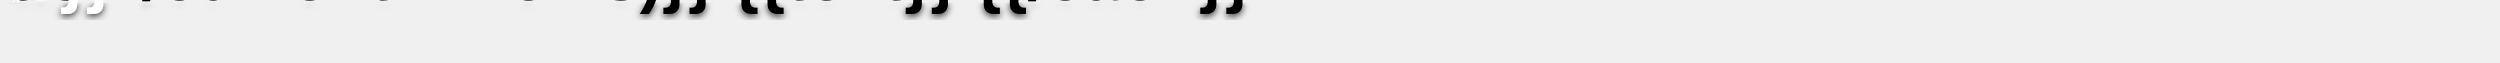
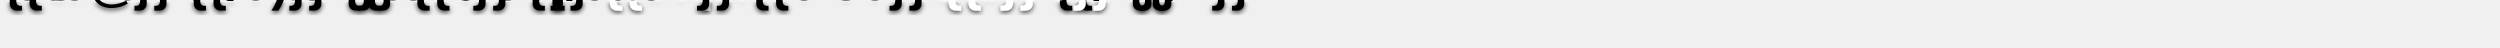
<svg xmlns="http://www.w3.org/2000/svg" width="{{width}}" height="{{height}}">
  <defs>
    <linearGradient id="claudeGradient" x1="0%" y1="0%" x2="0%" y2="100%">
      <stop offset="0%" style="stop-color:#0a0a0a" />
      <stop offset="50%" style="stop-color:#1a1a1a" />
      <stop offset="100%" style="stop-color:#252525" />
    </linearGradient>
    <linearGradient id="breathingBackground" x1="0%" y1="0%" x2="100%" y2="0%">
      <stop offset="0%" stop-color="#2d2d2d" />
      <stop offset="50%" stop-color="#404040" />
      <stop offset="100%" stop-color="#2d2d2d" />
    </linearGradient>
    <linearGradient id="progressFill" x1="0%" y1="0%" x2="100%" y2="0%">
      <stop offset="0%" stop-color="#d97706" />
      <stop offset="50%" stop-color="#f59e0b" />
      <stop offset="100%" stop-color="#d97706" />
    </linearGradient>
    <filter id="dropShadow" x="-50%" y="-50%" width="200%" height="200%">
      <feGaussianBlur in="SourceAlpha" stdDeviation="8" />
      <feOffset dx="0" dy="4" result="offsetblur" />
      <feFlood flood-color="#000000" flood-opacity="0.5" />
      <feComposite in2="offsetblur" operator="in" />
      <feMerge>
        <feMergeNode />
        <feMergeNode in="SourceGraphic" />
      </feMerge>
    </filter>
    <filter id="textShadow">
      <feGaussianBlur in="SourceAlpha" stdDeviation="3" />
      <feOffset dx="0" dy="2" result="offsetblur" />
      <feFlood flood-color="#000000" flood-opacity="0.8" />
      <feComposite in2="offsetblur" operator="in" />
      <feMerge>
        <feMergeNode />
        <feMergeNode in="SourceGraphic" />
      </feMerge>
    </filter>
  </defs>
  <rect width="{{width}}" height="{{height}}" fill="url(#claudeGradient)" />
  <rect width="{{width}}" height="{{height}}" fill="none" stroke="url(#claudeGradient)" stroke-width="100" opacity="0.3" />

  
  {{#each podcastNameLines}}
  <text x="{{../centerX}}" y="{{../podcastNameY}}" dy="{{@index}}em" text-anchor="middle" fill="#ffffff" font-size="{{../podcastNameSize}}" font-weight="500" font-family="Roboto, 'Noto Sans', -apple-system, BlinkMacSystemFont, 'Segoe UI', Arial, sans-serif" letter-spacing="1.5" filter="url(#textShadow)">{{this}}</text>
  {{/each}}

  
  <rect x="{{artworkX}}" y="{{artworkY}}" width="{{artworkSize}}" height="{{artworkSize}}" rx="20" fill="#1a1a1a" filter="url(#dropShadow)" />
  <rect x="{{artworkX}}" y="{{artworkY}}" width="{{artworkSize}}" height="{{artworkSize}}" rx="20" fill="none" stroke="rgba(255,255,255,0.1)" stroke-width="2" />

  
  {{#each episodeTitleLines}}
  <text x="{{../centerX}}" y="{{../episodeTitleY}}" dy="{{@index}}em" text-anchor="middle" fill="#ffffff" font-size="{{../episodeTitleSize}}" font-weight="400" font-family="Roboto, 'Noto Sans', -apple-system, BlinkMacSystemFont, 'Segoe UI', Arial, sans-serif" filter="url(#textShadow)">{{this}}</text>
  {{/each}}

  
  
  <rect x="{{progressElements.progressBar.x}}" y="{{progressElements.progressBar.y}}" width="{{progressElements.progressBar.width}}" height="{{progressElements.progressBar.height}}" fill="url(#breathingBackground)" rx="{{progressElements.progressBar.height}}" ry="{{progressElements.progressBar.height}}" />
  <rect x="{{progressElements.progressBar.x}}" y="{{progressElements.progressBar.y}}" width="{{progressElements.progressBar.fillWidth}}" height="{{progressElements.progressBar.height}}" fill="url(#progressFill)" rx="{{progressElements.progressBar.height}}" ry="{{progressElements.progressBar.height}}" />

  
  {{#if captionsEnabled}}
-   {{#if captionWords.length}}
+   {{#if (eq captionDisplayMode "one-line")}}
+   
+   {{#if captionLines.0}}
+   <text x="{{centerX}}" y="{{captionY}}" text-anchor="middle" font-size="56" font-weight="800" font-family="Arial, Helvetica, sans-serif" filter="url(#textShadow)">
+     {{#if captionWords.0}}
+     {{#each captionWords.0}}
+     <tspan fill="{{#if isHighlighted}}#f59e0b{{else}}#ffffff{{/if}}">{{text}} </tspan>
+     {{/each}}
+     {{else}}
+     <tspan fill="#ffffff">{{captionLines.0}}</tspan>
+     {{/if}}
+   </text>
+   {{/if}}
+   {{else}}
  
  {{#each captionLines}}
  <text x="{{../centerX}}" y="{{../captionY}}" dy="{{@index}}em" text-anchor="middle" font-size="56" font-weight="800" font-family="Arial, Helvetica, sans-serif" filter="url(#textShadow)">
-     {{#each (wordsInLine this ../captionWords ../currentTimeMs)}}
+     {{#if ../captionWords}}
+     {{#each (lookup ../captionWords @index)}}
    <tspan fill="{{#if isHighlighted}}#f59e0b{{else}}#ffffff{{/if}}">{{text}} </tspan>
    {{/each}}
+     {{else}}
+     <tspan fill="#ffffff">{{this}}</tspan>
+     {{/if}}
  </text>
-   {{/each}}
-   {{else}}
-   
-   {{#each captionLines}}
-   <text x="{{../centerX}}" y="{{../captionY}}" dy="{{@index}}em" text-anchor="middle" fill="#ffffff" font-size="56" font-weight="800" font-family="Arial, Helvetica, sans-serif" filter="url(#textShadow)">{{this}}</text>
  {{/each}}
  {{/if}}
  {{/if}}

  
  {{#each progressElements.dancingBars}}
  <rect x="{{x}}" y="{{y}}" width="{{width}}" height="{{height}}" fill="#666666" rx="1" ry="1" />
  {{/each}}

  
  <text x="{{progressElements.watermarkText.x}}" y="{{progressElements.watermarkText.y}}" font-family="Roboto, 'Noto Sans', -apple-system, BlinkMacSystemFont, 'Segoe UI', Arial, sans-serif" font-size="{{progressElements.watermarkText.fontSize}}" font-weight="300" fill="#666666">Audio2</text>
</svg>
